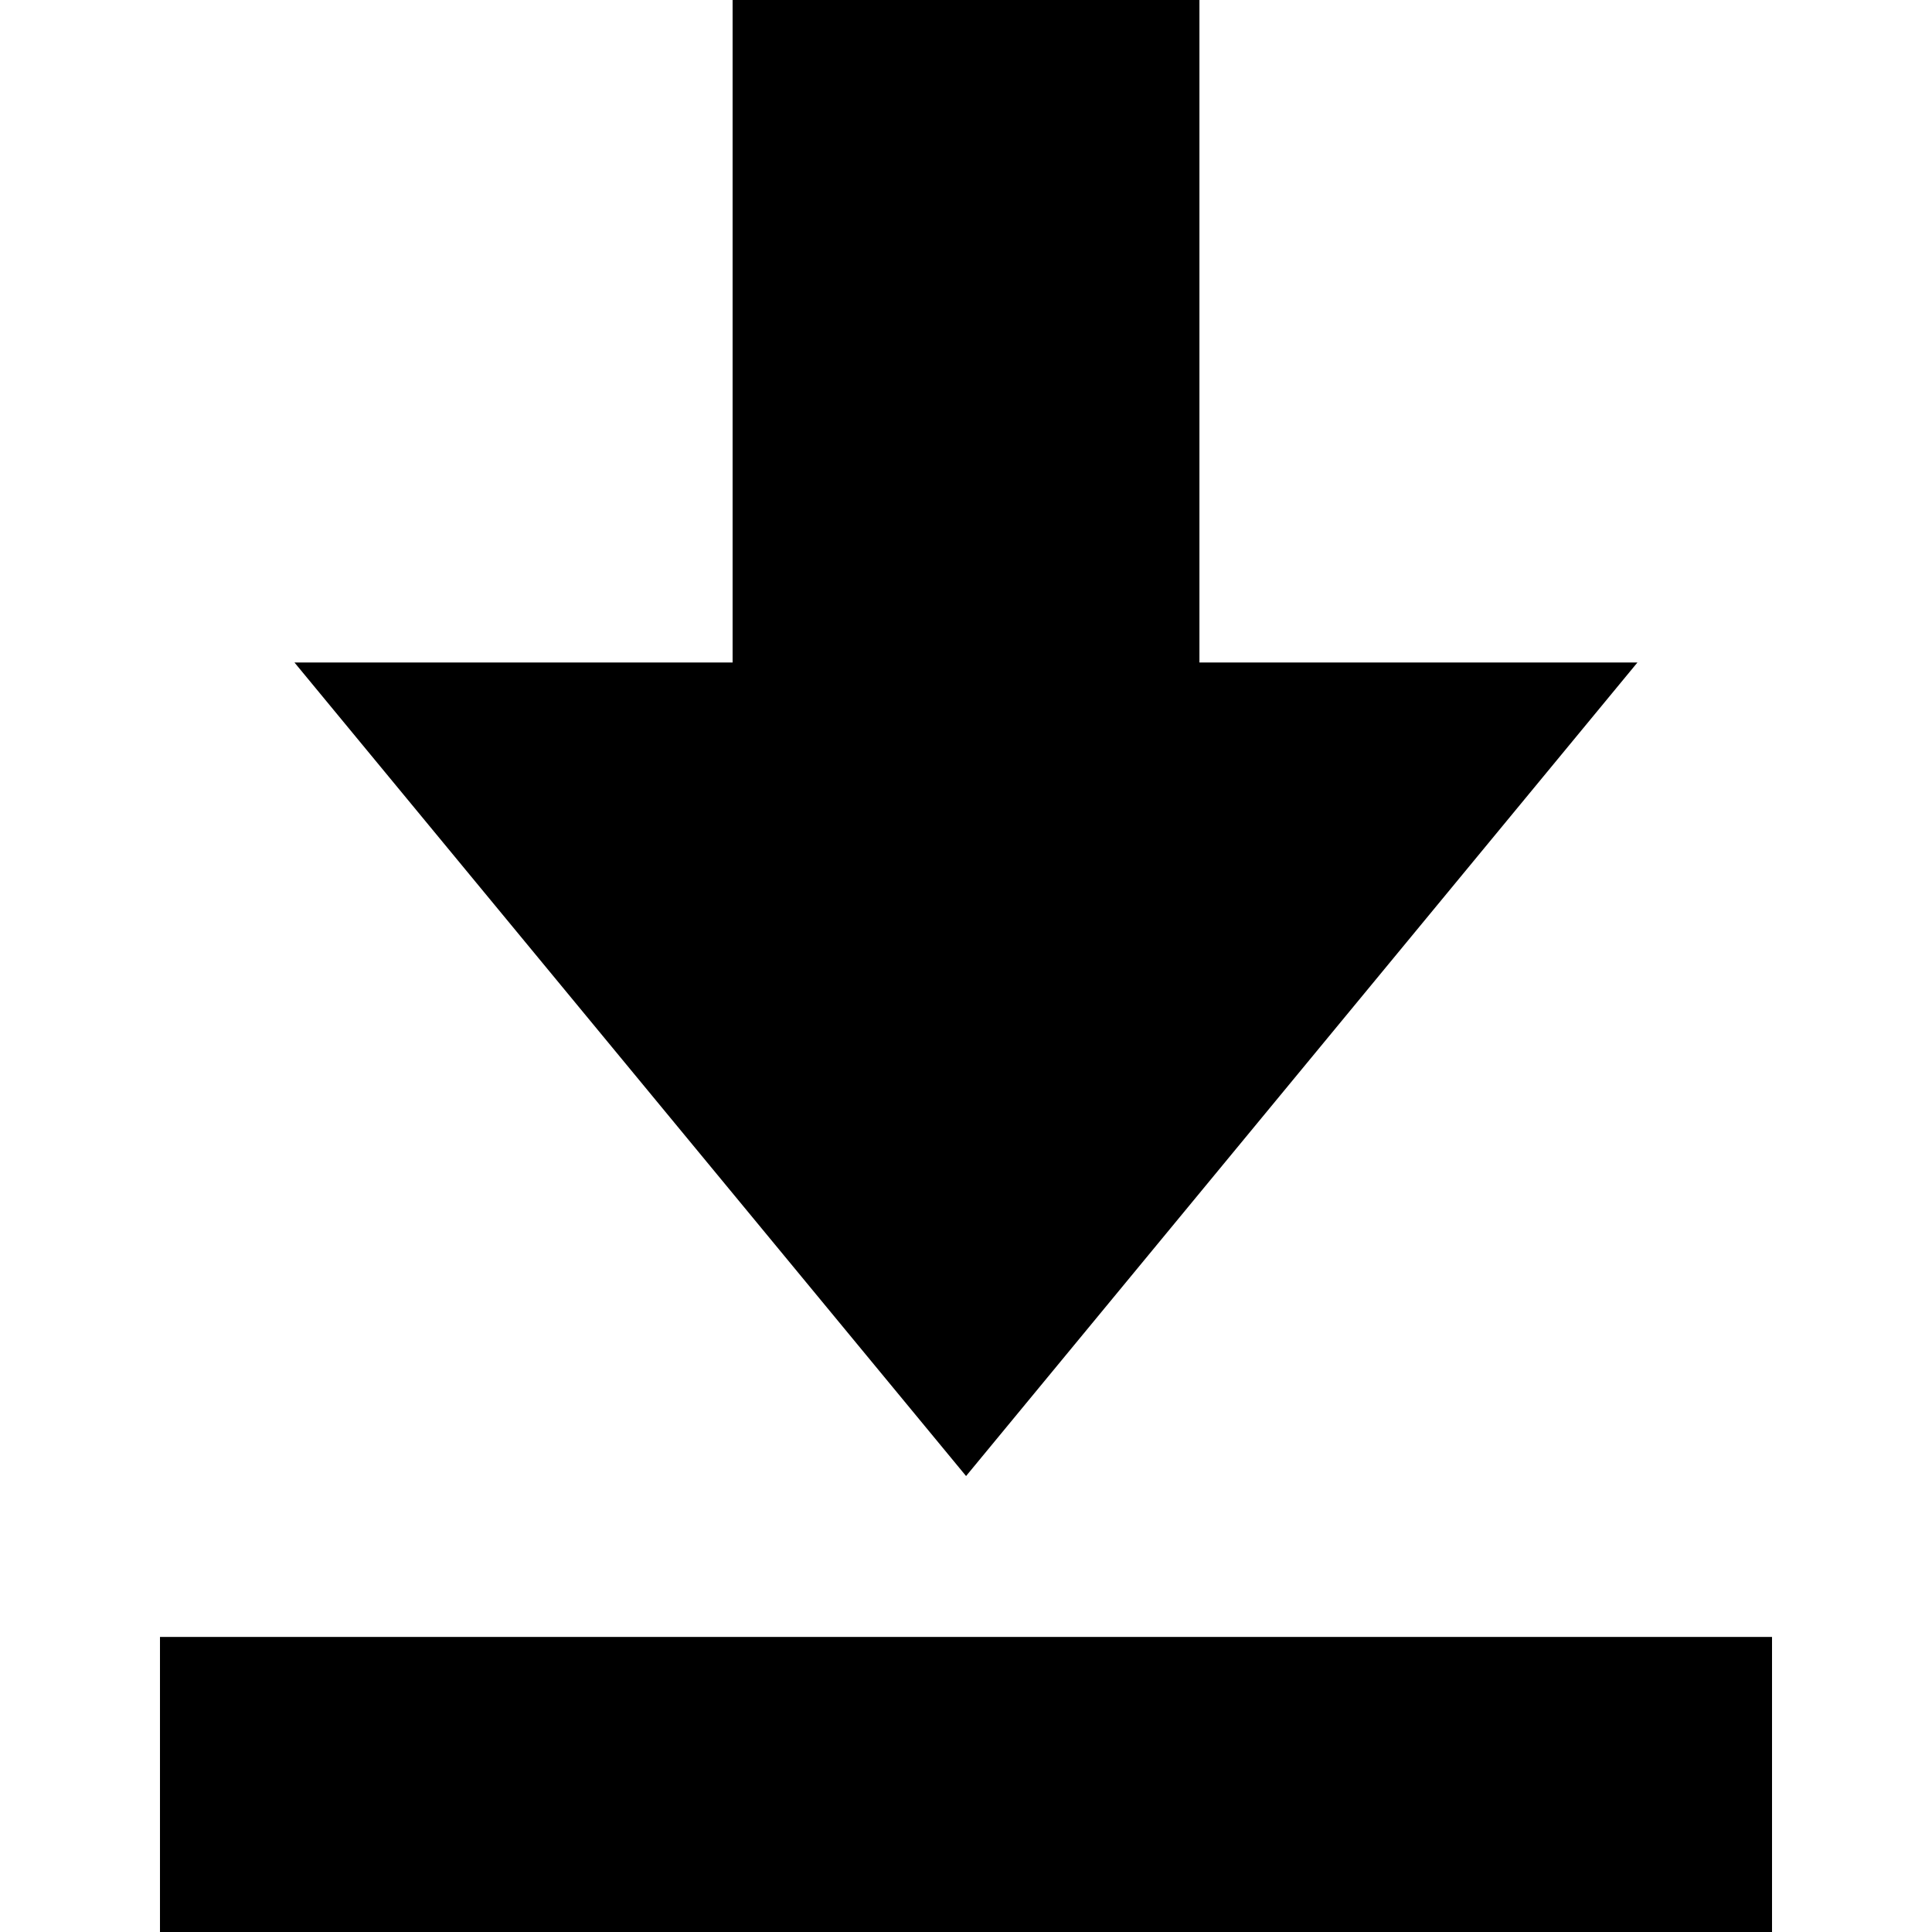
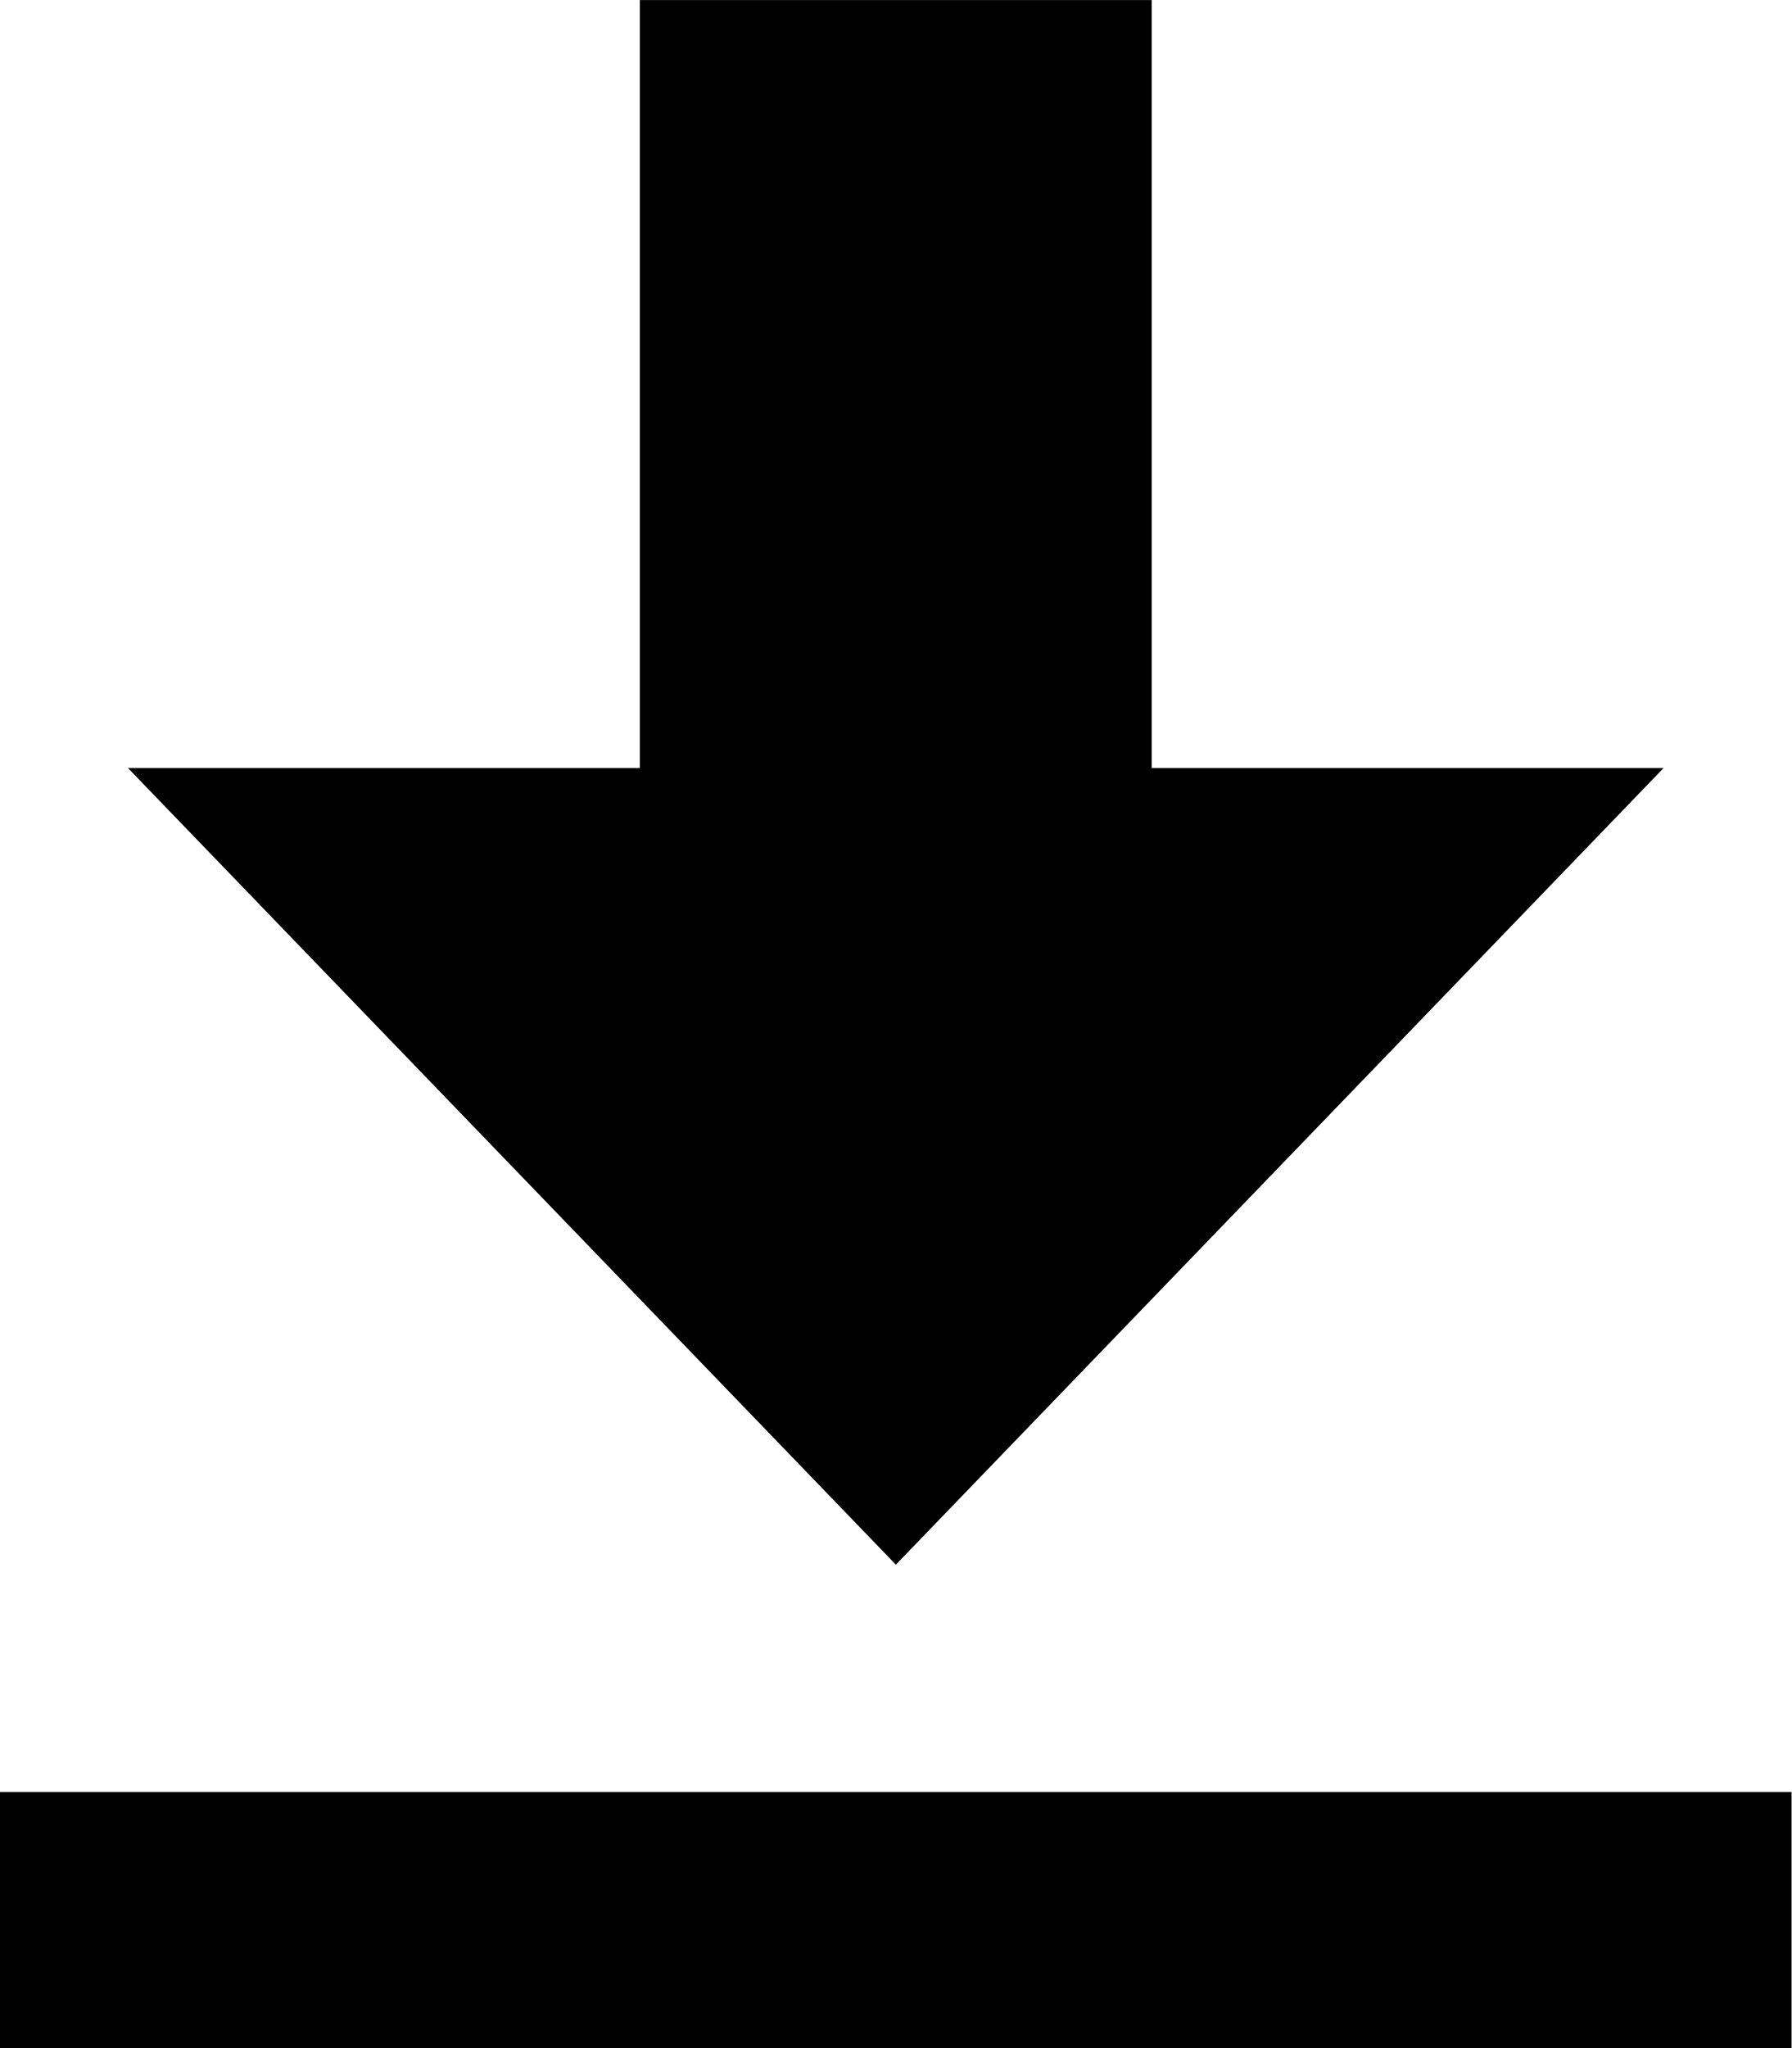
- <svg xmlns="http://www.w3.org/2000/svg" version="1.1" id="Layer_3" x="0px" y="0px" width="2048" height="2048" viewBox="0 0 2048 2048" enable-background="new 0 0 47.45 56.867" xml:space="preserve">
+ <svg xmlns="http://www.w3.org/2000/svg" version="1.1" id="Layer_3" x="0px" y="0px" width="1792" height="2048" viewBox="0 0 1792 2048" enable-background="new 0 0 47.45 56.867" xml:space="preserve">
  <defs id="defs11" />
-   <g id="g3" transform="matrix(36.01323,0,0,36.01323,169.5863,-5.5786614e-4)">
-     <polygon points="23.727,43.447 43.489,19.5 30.596,19.5 30.596,0 16.855,0 16.855,19.5 3.958,19.5 " id="polygon5" />
-     <rect y="48.183" width="47.45" height="8.685" id="rect7" x="0" />
+   <g id="g3" transform="matrix(36.01323,0,0,36.01323,41.58622,-6.4651554e-4)">
+     <path d="m 23.727,43.447 21.323,-22.121 -14.217,0 0,-21.325 -14.217,0 0,21.325 -14.217,0 z" id="polygon5" />
+     <path d="m -1.155,49.76 49.759,0 0,7.109 -49.759,0 z" id="rect7" />
  </g>
</svg>
